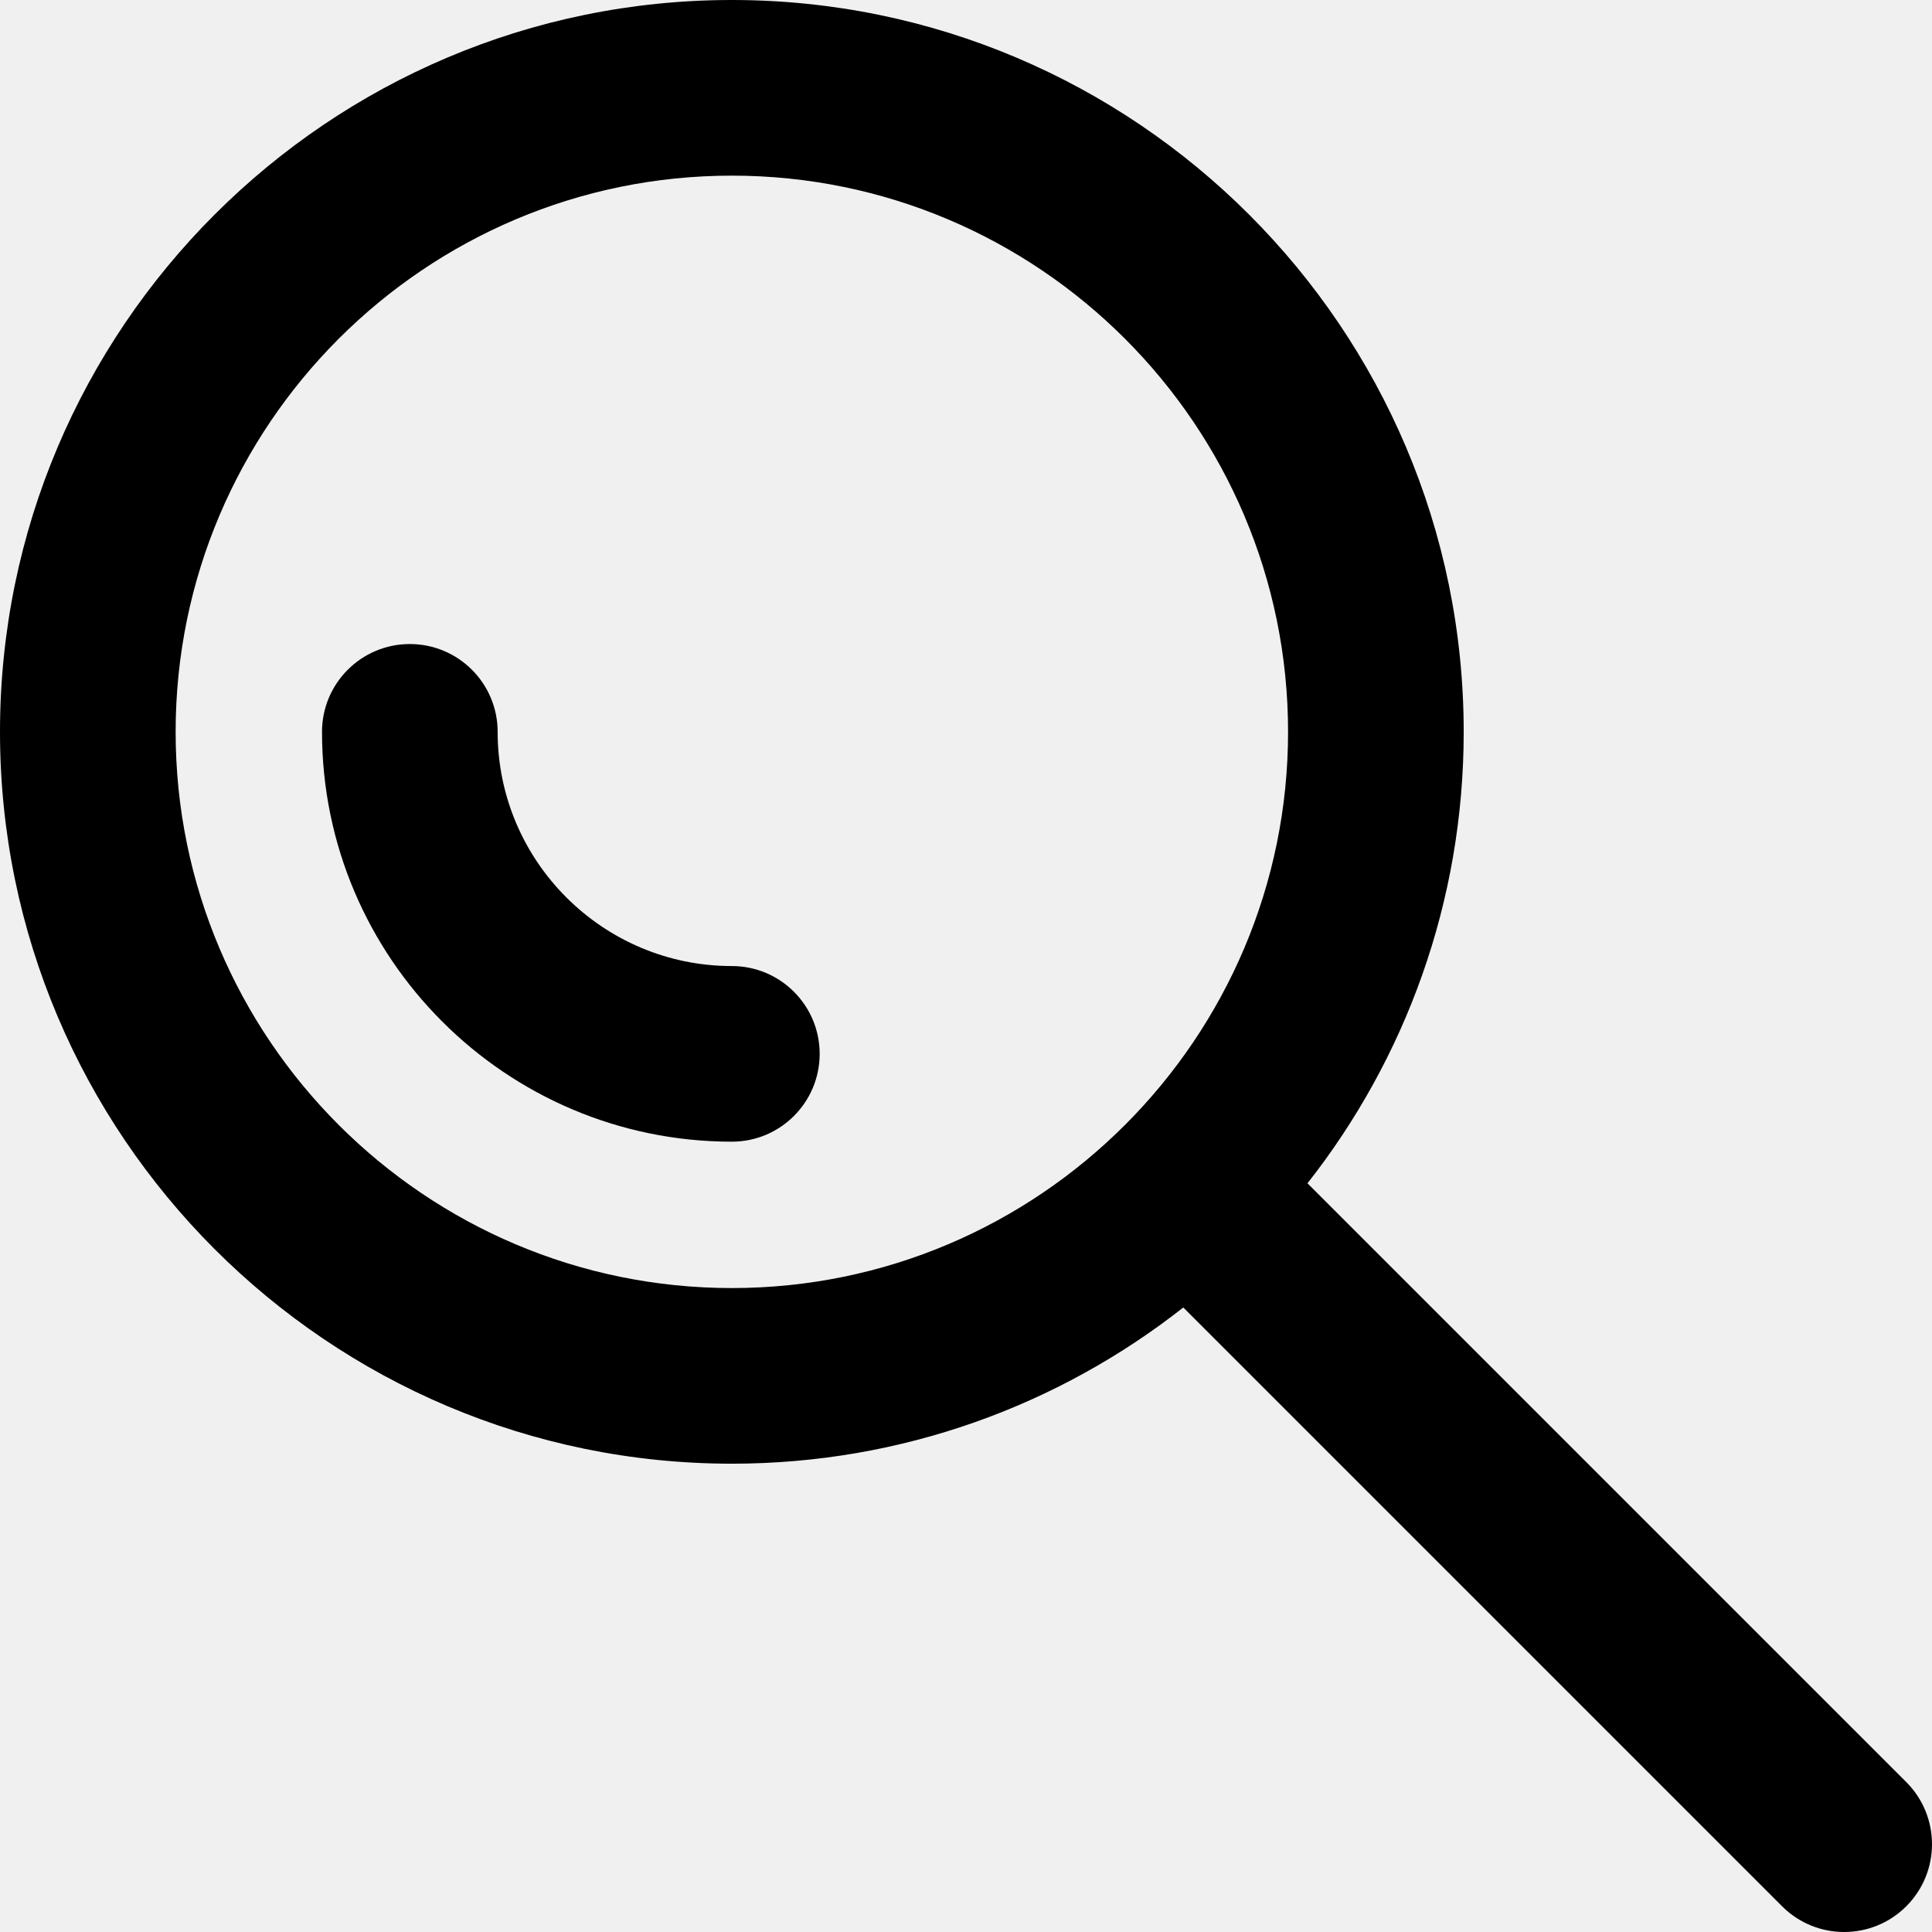
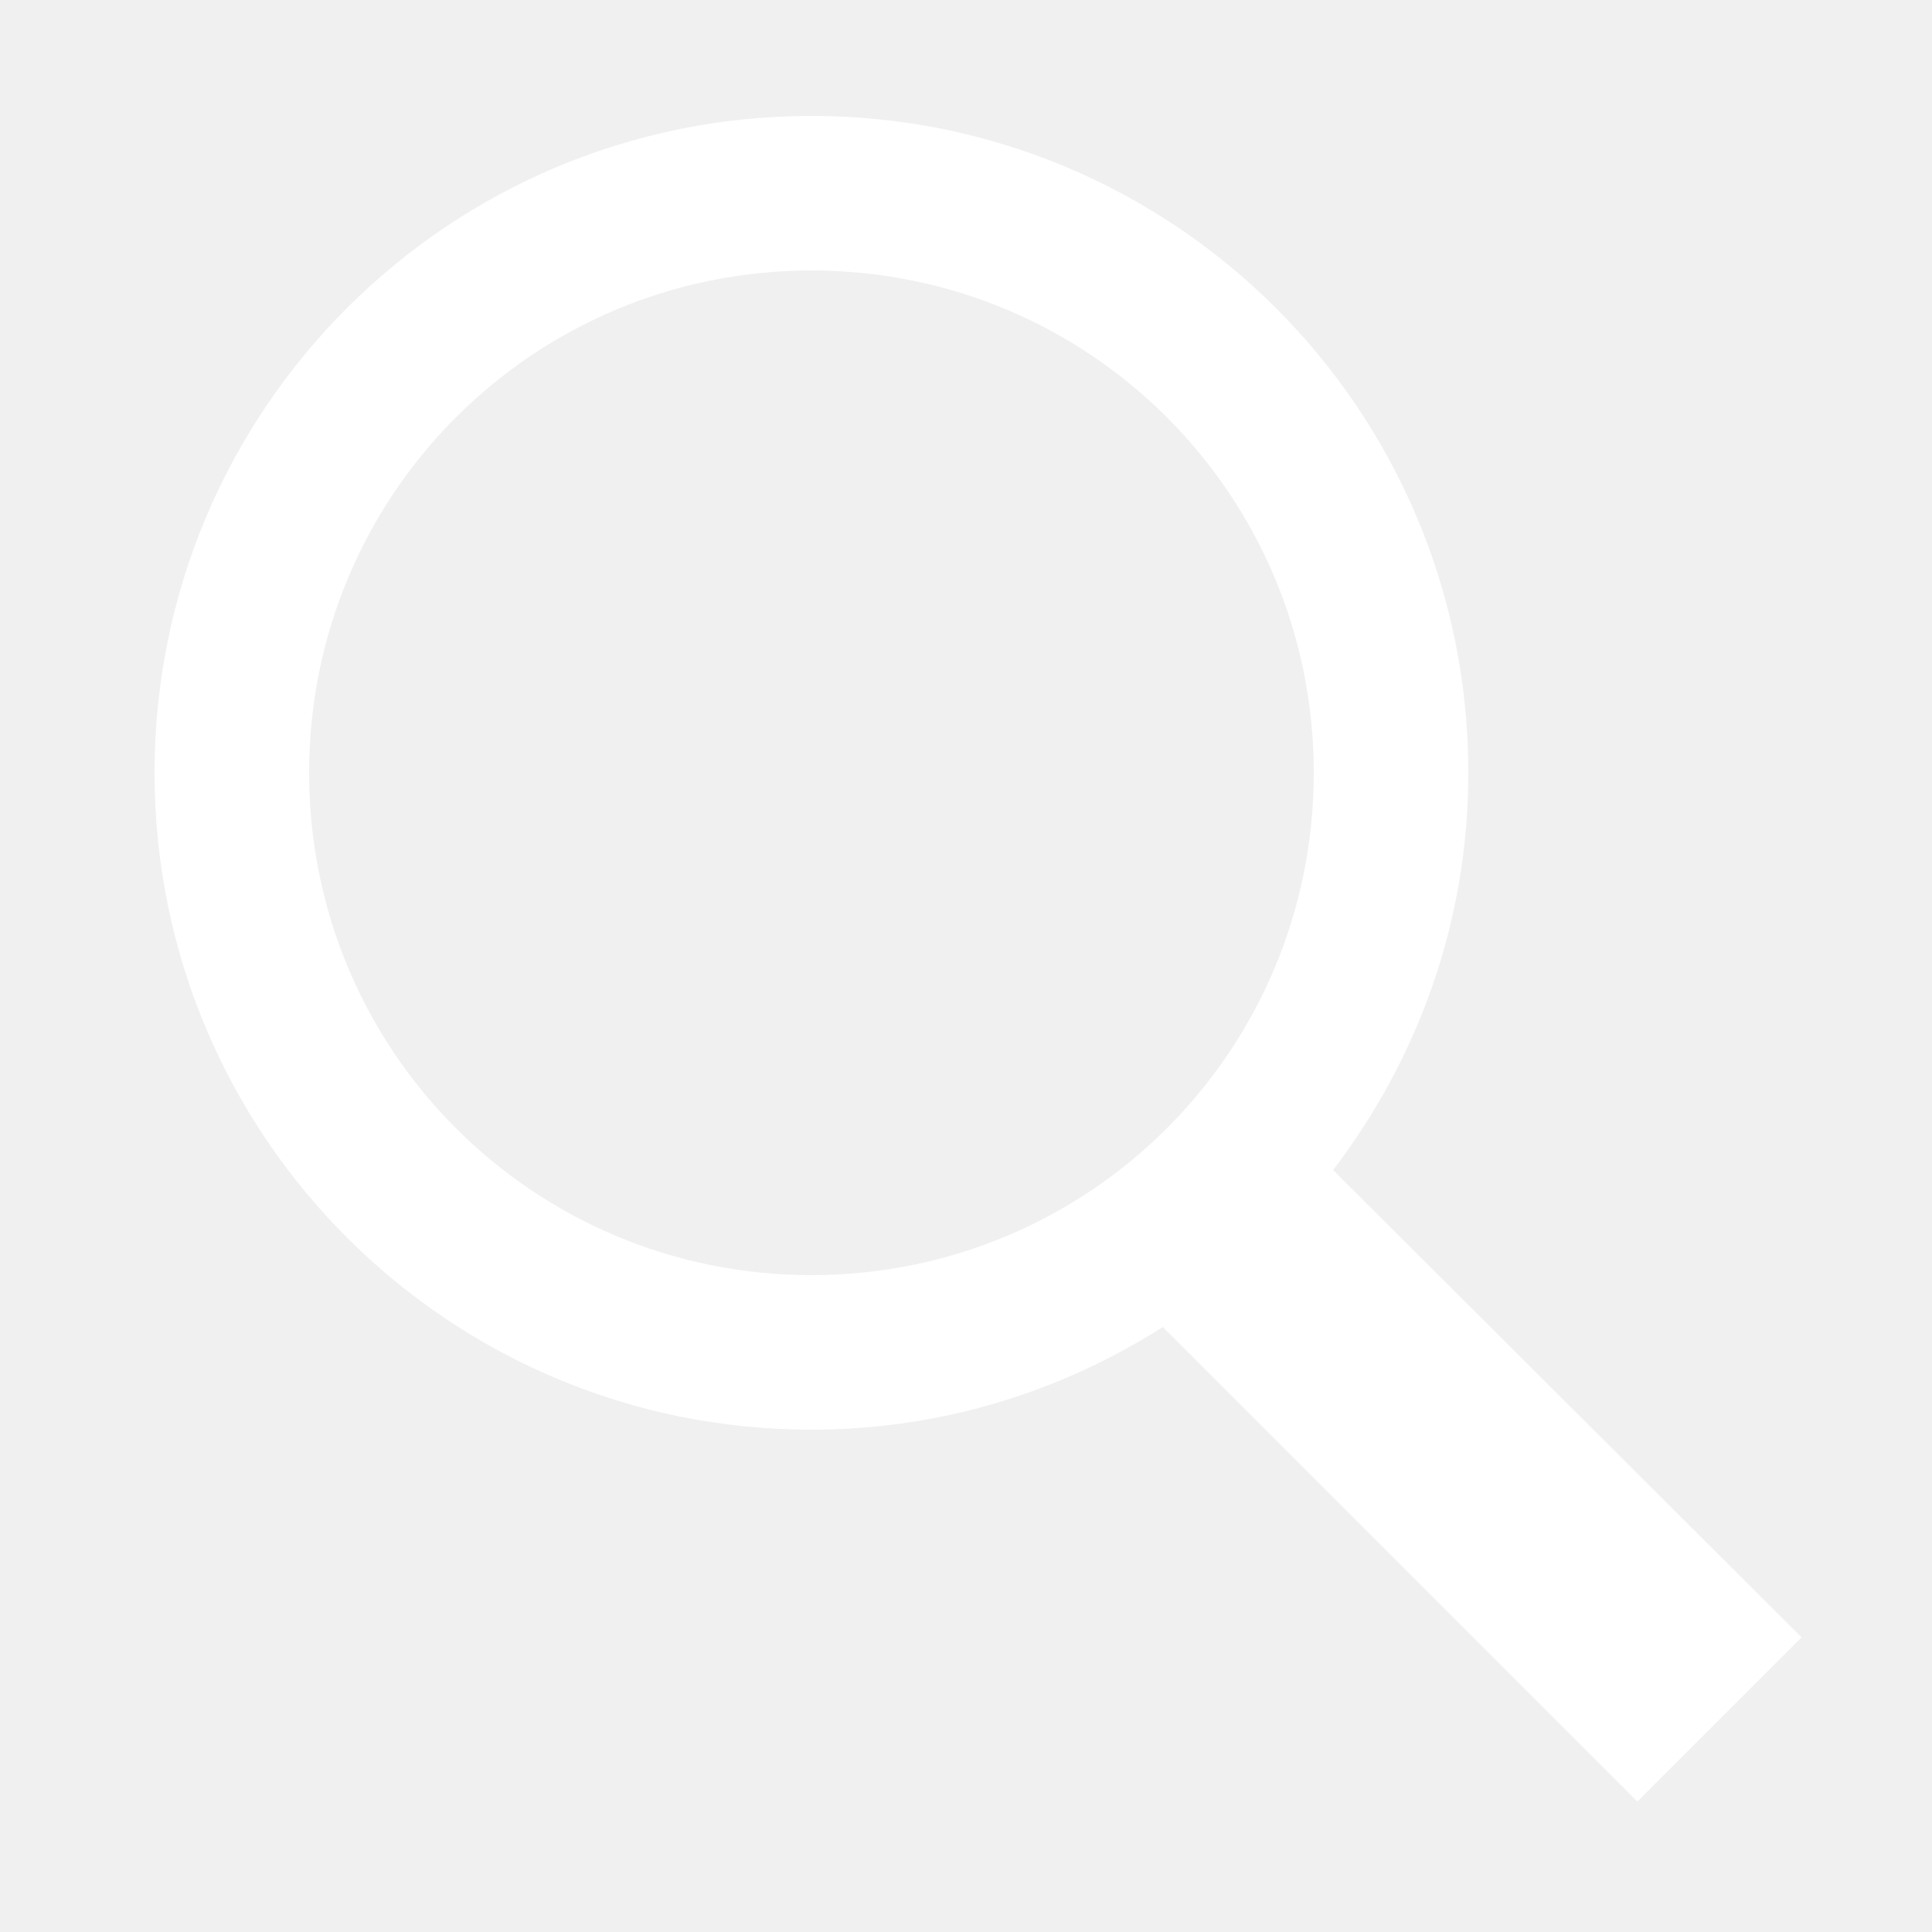
- <svg xmlns="http://www.w3.org/2000/svg" fill="#000000" height="800px" width="800px" version="1.1" id="Layer_1" viewBox="0 0 330 330" xml:space="preserve">
-   <g id="XMLID_17_">
-     <path id="XMLID_18_" d="M125.005,165.008c-22.058,0-40.003-17.945-40.003-40.002c0-8.284-6.716-15-15-15c-8.284,0-15,6.716-15,15   c0,38.6,31.403,70.002,70.003,70.002c8.284,0,15-6.716,15-15C140.005,171.724,133.289,165.008,125.005,165.008z" />
-     <path id="XMLID_19_" d="M325.606,304.394L223.329,202.117c16.706-21.256,26.682-48.04,26.682-77.111   C250.011,56.077,193.934,0,125.005,0C56.077,0,0,56.077,0,125.005C0,193.933,56.077,250.01,125.005,250.01   c29.07,0,55.855-9.975,77.111-26.681l102.278,102.277C307.322,328.536,311.161,330,315,330c3.839,0,7.678-1.464,10.606-4.394   C331.464,319.749,331.464,310.251,325.606,304.394z M30,125.005C30,72.619,72.619,30,125.005,30   c52.386,0,95.006,42.619,95.006,95.005c0,52.386-42.62,95.005-95.006,95.005C72.619,220.01,30,177.391,30,125.005z" />
-   </g>
+ <svg xmlns="http://www.w3.org/2000/svg" fill="#FFFFFF" viewBox="0 0 50 50" width="50px" height="50px">
+   <path d="M 21 3 C 11.602 3 4 10.602 4 20 C 4 29.398 11.602 37 21 37 C 24.355 37 27.461 36.016 30.094 34.344 L 42.375 46.625 L 46.625 42.375 L 34.5 30.281 C 36.68 27.422 38 23.879 38 20 C 38 10.602 30.398 3 21 3 Z M 21 7 C 28.199 7 34 12.801 34 20 C 34 27.199 28.199 33 21 33 C 13.801 33 8 27.199 8 20 C 8 12.801 13.801 7 21 7 Z" />
</svg>
